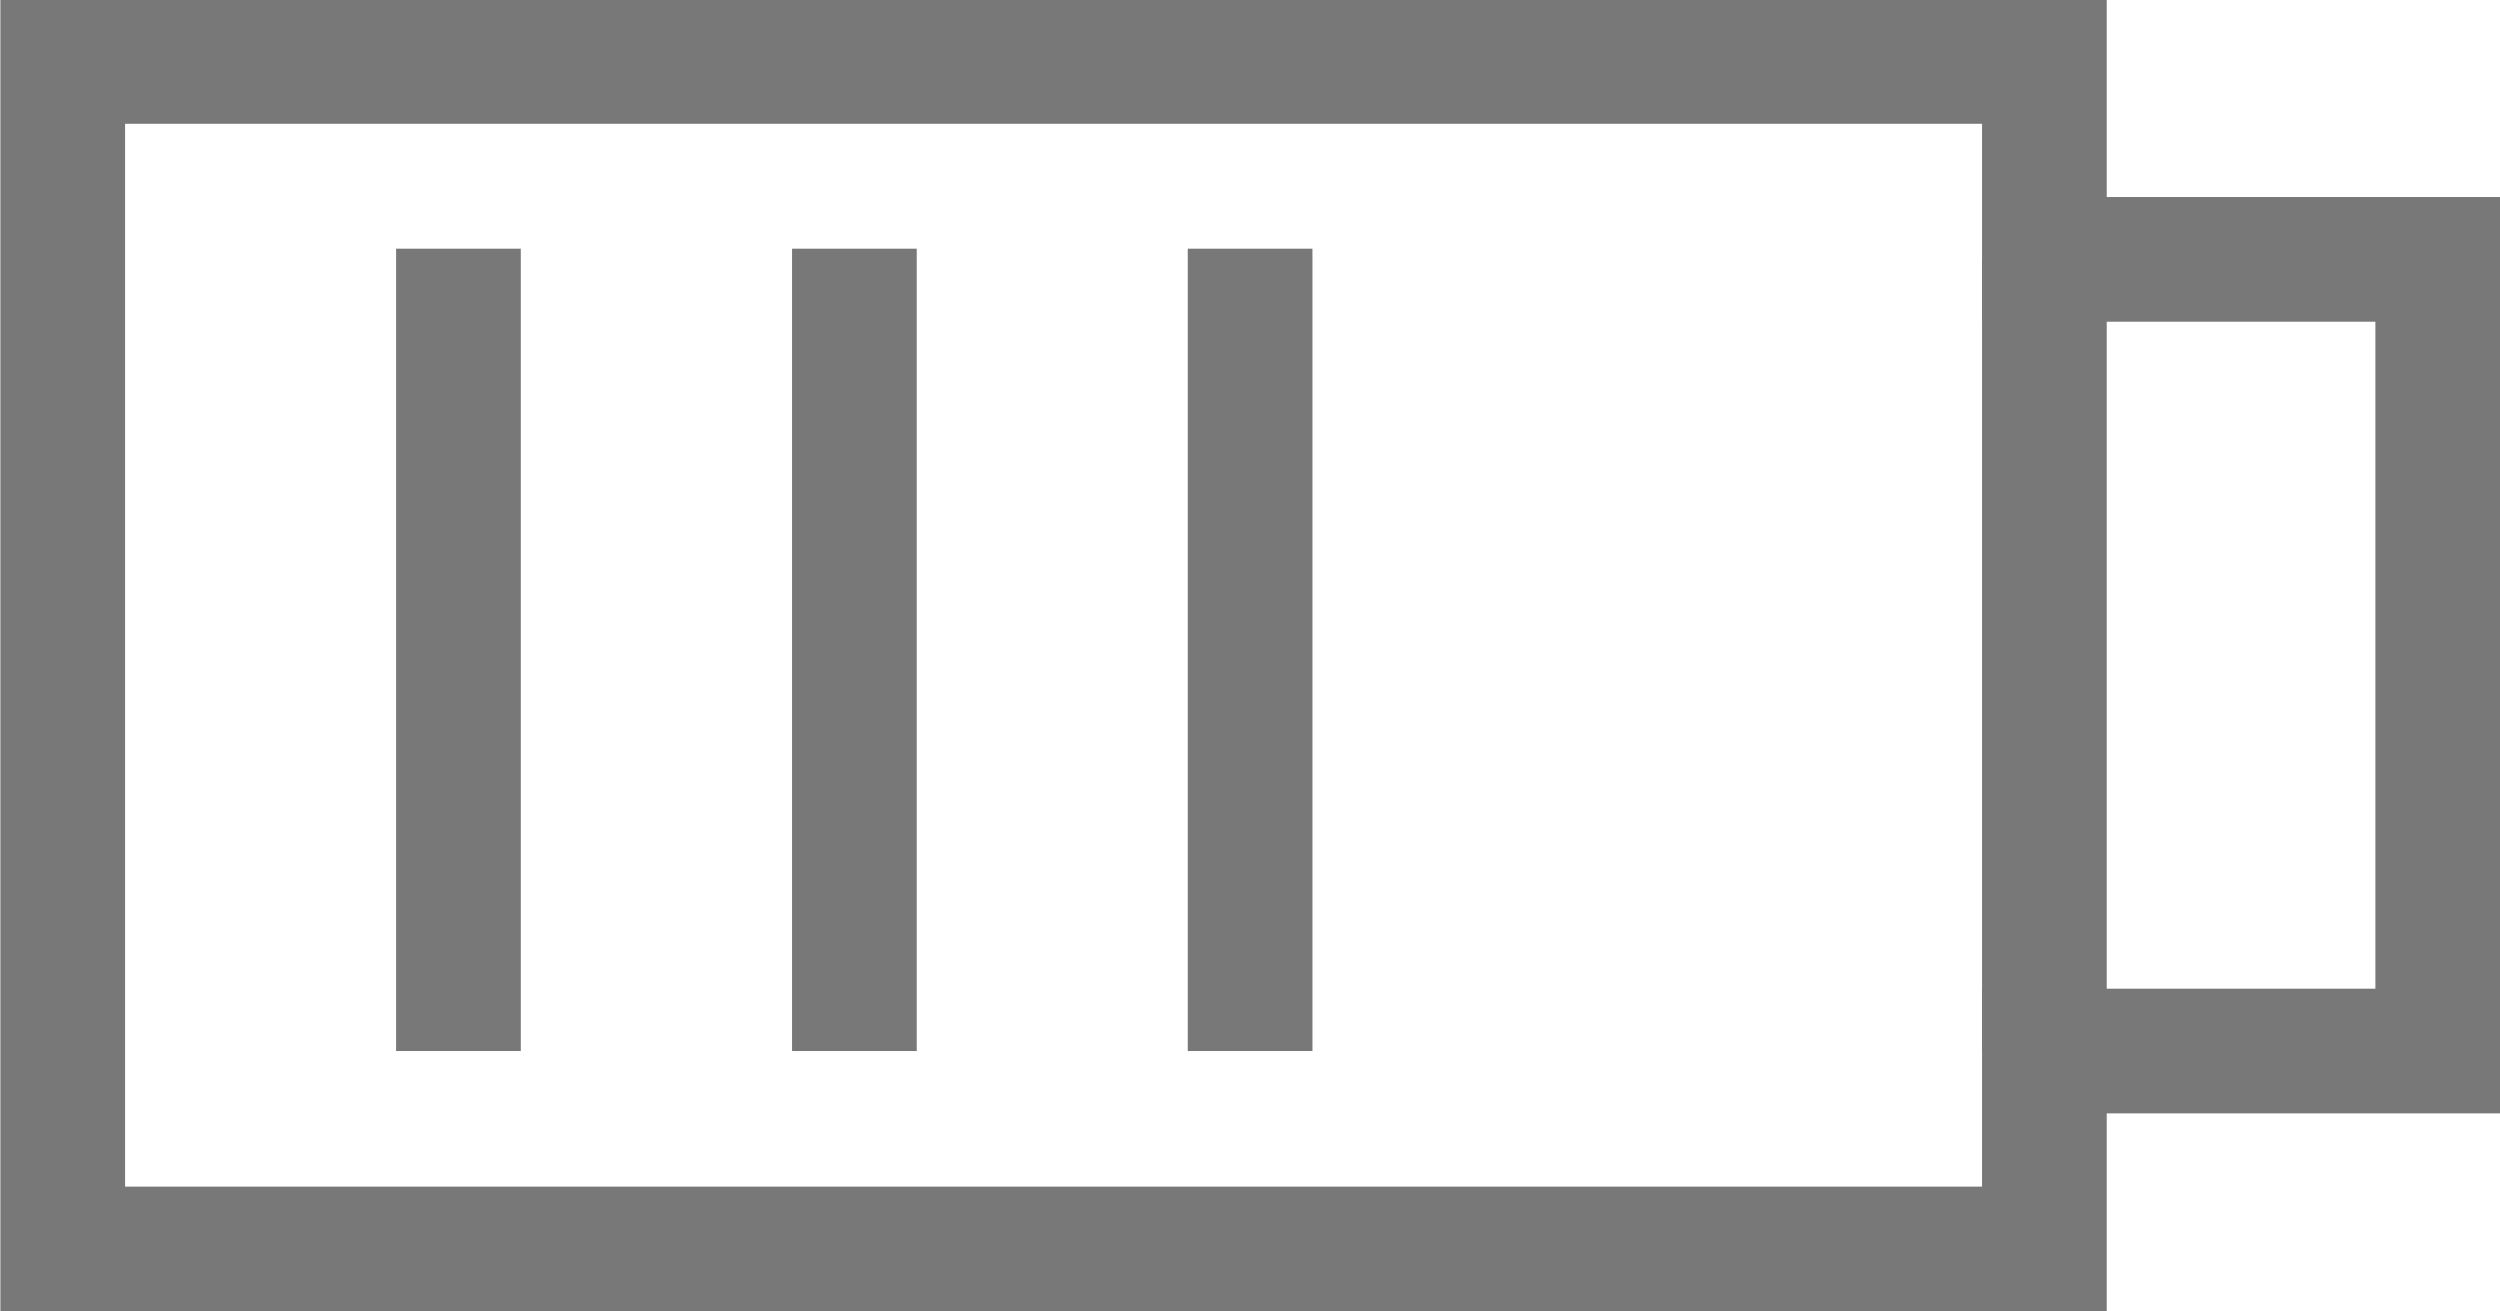
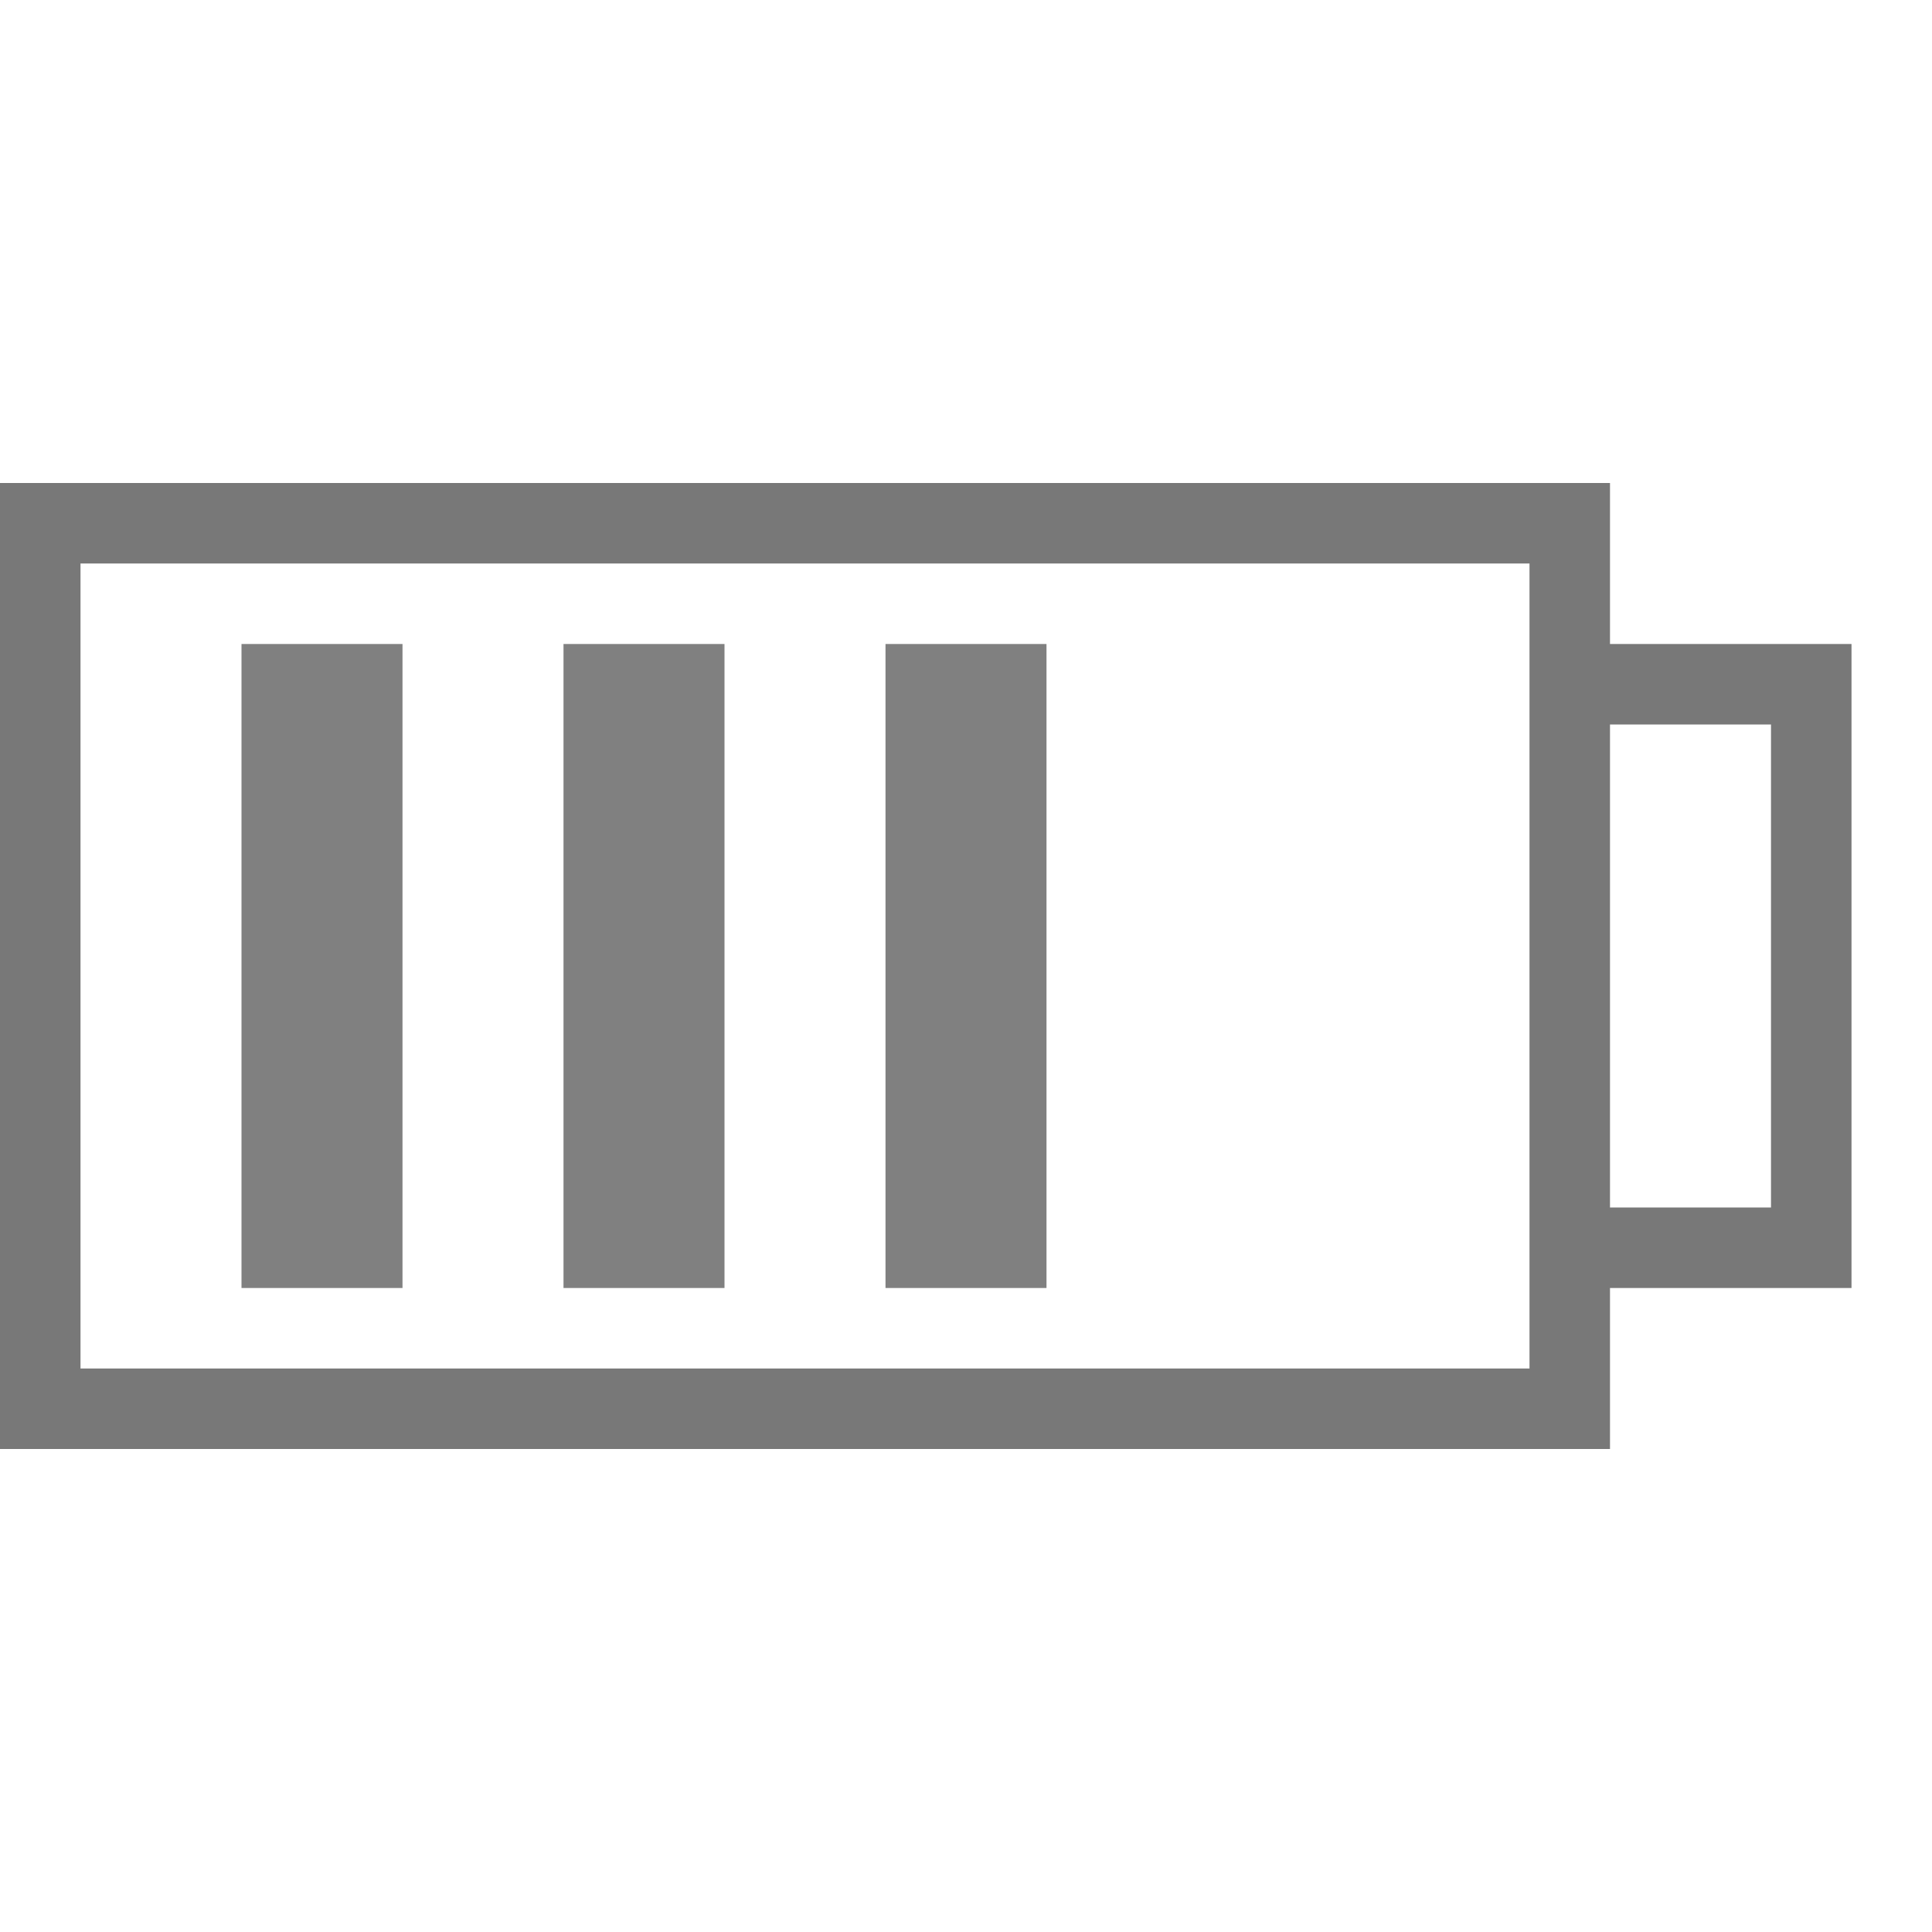
- <svg xmlns="http://www.w3.org/2000/svg" version="1.1" id="Layer_7" x="0px" y="0px" width="1403.5px" height="735.993px" viewBox="0 0 1403.5 735.993" enable-background="new 0 0 1403.5 735.993" xml:space="preserve">
+ <svg xmlns="http://www.w3.org/2000/svg" version="1.1" id="Layer_7" x="0px" y="0px" width="24" height="24" viewBox="0 0 24 24" enable-background="new 0 0 1403.5 735.993" xml:space="preserve">
  <defs id="defs223" />
-   <polyline fill="none" stroke="#22B14C" stroke-width="50" stroke-miterlimit="10" points="4119.783,1213.566 4793.578,1887.361   5467.373,1213.566 " id="polyline2" />
-   <g id="g130">
-     <g id="g110">
-       <g id="g84">
-         <g id="g42">
-           <polygon fill="none" stroke="#22B14C" stroke-width="10" stroke-miterlimit="10" points="3952.982,2681.131 3894.485,2681.131       3894.485,2250.554 3894.485,2115.055 3952.982,2115.055     " id="polygon4" />
-           <g id="g22">
-             <g id="g16">
-               <path fill="none" stroke="#22B14C" stroke-width="10" stroke-miterlimit="10" d="M3884.733,2250.659c-6.627,0-12-5.372-12-12        v-176c0-6.627,5.373-12,12-12h78c6.628,0,12,5.373,12,12v176c0,6.628-5.372,12-12,12" id="path6" />
-               <path fill="none" stroke="#22B14C" stroke-width="10" stroke-miterlimit="10" d="M3844.959,2172.409        c-12.012,0-21.75-9.737-21.75-21.75c0-12.012,9.738-21.75,21.75-21.75" id="path8" />
-               <rect x="3974.733" y="2108.159" fill="none" stroke="#22B14C" stroke-width="10" stroke-miterlimit="10" width="33.226" height="85" id="rect10" />
-               <rect x="3844.959" y="2108.159" fill="none" stroke="#22B14C" stroke-width="10" stroke-miterlimit="10" width="27.774" height="85" id="rect12" />
-               <rect x="4007.959" y="2127.326" fill="none" stroke="#22B14C" stroke-width="10" stroke-miterlimit="10" width="21" height="46.667" id="rect14" />
-             </g>
-             <line fill="none" stroke="#22B14C" stroke-width="10" stroke-miterlimit="10" x1="3884.733" y1="2250.659" x2="3894.485" y2="2250.659" id="line18" />
-             <line fill="none" stroke="#22B14C" stroke-width="10" stroke-miterlimit="10" x1="3962.733" y1="2250.659" x2="3952.982" y2="2250.659" id="line20" />
-           </g>
-           <g id="g40">
-             <g id="g34">
-               <path fill="none" stroke="#22B14C" stroke-width="10" stroke-miterlimit="10" d="M3884.733,2545.525c-6.628,0-12,5.372-12,12        v176.001c0,6.626,5.373,11.999,11.999,11.999h78c6.628,0,12.001-5.373,12-12l0.001-176c0-6.628-5.372-12-12-12" id="path24" />
-               <path fill="none" stroke="#22B14C" stroke-width="10" stroke-miterlimit="10" d="M3844.959,2623.775        c-12.013,0-21.75,9.737-21.75,21.75s9.737,21.75,21.75,21.75" id="path26" />
-               <rect x="3974.733" y="2603.026" fill="none" stroke="#22B14C" stroke-width="10" stroke-miterlimit="10" width="33.225" height="84.999" id="rect28" />
-               <rect x="3844.959" y="2603.026" fill="none" stroke="#22B14C" stroke-width="10" stroke-miterlimit="10" width="27.774" height="85" id="rect30" />
-               <rect x="4007.959" y="2622.192" fill="none" stroke="#22B14C" stroke-width="10" stroke-miterlimit="10" width="20.999" height="46.666" id="rect32" />
-             </g>
-             <line fill="none" stroke="#22B14C" stroke-width="10" stroke-miterlimit="10" x1="3884.733" y1="2545.525" x2="3894.485" y2="2545.525" id="line36" />
-             <line fill="none" stroke="#22B14C" stroke-width="10" stroke-miterlimit="10" x1="3962.733" y1="2545.525" x2="3952.981" y2="2545.525" id="line38" />
-           </g>
-         </g>
-         <g id="g82">
-           <polygon fill="none" stroke="#22B14C" stroke-width="10" stroke-miterlimit="10" points="4411.763,2681.131 4470.26,2681.131       4470.26,2250.554 4470.26,2115.055 4411.763,2115.055     " id="polygon44" />
-           <g id="g62">
-             <g id="g56">
-               <path fill="none" stroke="#22B14C" stroke-width="10" stroke-miterlimit="10" d="M4480.011,2250.659c6.628,0,12-5.372,12-12        v-176c0-6.627-5.372-12-12-12h-78c-6.627,0-12,5.373-12,12v176c0,6.628,5.373,12,12,12" id="path46" />
-               <path fill="none" stroke="#22B14C" stroke-width="10" stroke-miterlimit="10" d="M4519.785,2172.409        c12.013,0,21.75-9.737,21.75-21.75c0-12.012-9.737-21.75-21.75-21.75" id="path48" />
-               <rect x="4356.785" y="2108.159" fill="none" stroke="#22B14C" stroke-width="10" stroke-miterlimit="10" width="33.226" height="85" id="rect50" />
-               <rect x="4492.011" y="2108.159" fill="none" stroke="#22B14C" stroke-width="10" stroke-miterlimit="10" width="27.774" height="85" id="rect52" />
-               <rect x="4335.785" y="2127.326" fill="none" stroke="#22B14C" stroke-width="10" stroke-miterlimit="10" width="21" height="46.667" id="rect54" />
-             </g>
-             <line fill="none" stroke="#22B14C" stroke-width="10" stroke-miterlimit="10" x1="4480.011" y1="2250.659" x2="4470.26" y2="2250.659" id="line58" />
-             <line fill="none" stroke="#22B14C" stroke-width="10" stroke-miterlimit="10" x1="4402.011" y1="2250.659" x2="4411.763" y2="2250.659" id="line60" />
-           </g>
-           <g id="g80">
-             <g id="g74">
-               <path fill="none" stroke="#22B14C" stroke-width="10" stroke-miterlimit="10" d="M4480.011,2545.525c6.628,0,12,5.372,12,12        v176.001c0,6.626-5.373,11.999-11.999,11.999h-78c-6.628,0-12.001-5.373-12-12l-0.001-176c0-6.628,5.372-12,12-12" id="path64" />
-               <path fill="none" stroke="#22B14C" stroke-width="10" stroke-miterlimit="10" d="M4519.785,2623.775        c12.013,0,21.75,9.737,21.75,21.75s-9.737,21.75-21.75,21.75" id="path66" />
-               <rect x="4356.786" y="2603.026" fill="none" stroke="#22B14C" stroke-width="10" stroke-miterlimit="10" width="33.225" height="84.999" id="rect68" />
-               <rect x="4492.011" y="2603.026" fill="none" stroke="#22B14C" stroke-width="10" stroke-miterlimit="10" width="27.774" height="85" id="rect70" />
-               <rect x="4335.786" y="2622.192" fill="none" stroke="#22B14C" stroke-width="10" stroke-miterlimit="10" width="20.999" height="46.666" id="rect72" />
-             </g>
-             <line fill="none" stroke="#22B14C" stroke-width="10" stroke-miterlimit="10" x1="4480.011" y1="2545.525" x2="4470.259" y2="2545.525" id="line76" />
-             <line fill="none" stroke="#22B14C" stroke-width="10" stroke-miterlimit="10" x1="4402.011" y1="2545.525" x2="4411.763" y2="2545.525" id="line78" />
-           </g>
-         </g>
-       </g>
-       <g id="g90">
-         <path fill="none" stroke="#22B14C" stroke-width="10" stroke-miterlimit="10" d="M4242.775,2668.992h-125.379h-7.339     c-83.743-66.512-134.62-154.018-134.62-249.899c0-95.887,66.154-183.388,149.897-249.899l1.222,0.415h94.831" id="path86" />
-         <path fill="none" stroke="#22B14C" stroke-width="10" stroke-miterlimit="10" d="M4121.969,2668.992h125.38h7.338     c83.743-66.512,134.62-154.018,134.62-249.899c0-95.887-66.154-183.388-149.896-249.899l-1.223,0.415h-94.831" id="path88" />
-       </g>
-       <g id="g96">
-         <path fill="none" stroke="#22B14C" stroke-width="10" stroke-miterlimit="10" d="M4110.928,2665.883     c-22.852-60.268-37.041-144.442-37.041-237.578c0-103.055,32.648-195.136,59.905-256.002" id="path92" />
-         <path fill="none" stroke="#22B14C" stroke-width="10" stroke-miterlimit="10" d="M4251.606,2665.883     c22.851-60.268,37.04-144.442,37.04-237.578c0-103.055-32.647-195.136-59.904-256.002" id="path94" />
-       </g>
-       <g id="g102">
-         <line fill="none" stroke="#22B14C" stroke-width="10" stroke-miterlimit="10" x1="3981.04" y1="2350.093" x2="3954.087" y2="2350.093" id="line98" />
-         <line fill="none" stroke="#22B14C" stroke-width="10" stroke-miterlimit="10" x1="3981.04" y1="2446.093" x2="3954.087" y2="2446.093" id="line100" />
-       </g>
-       <g id="g108">
-         <line fill="none" stroke="#22B14C" stroke-width="10" stroke-miterlimit="10" x1="4388.101" y1="2350.093" x2="4412.869" y2="2350.093" id="line104" />
-         <line fill="none" stroke="#22B14C" stroke-width="10" stroke-miterlimit="10" x1="4388.101" y1="2446.093" x2="4412.869" y2="2446.093" id="line106" />
-       </g>
-     </g>
-     <g id="g116">
-       <path fill="none" stroke="#22B14C" stroke-width="10" stroke-miterlimit="10" d="M4103.399,2256.69    c15.268,33.166,24.803,71.458,26.641,112.51c2.965,66.216-14.657,127.071-45.544,171.935" id="path112" />
-       <path fill="none" stroke="#22B14C" stroke-width="10" stroke-miterlimit="10" d="M4261.346,2256.69    c-15.268,33.166-24.803,71.458-26.641,112.51c-2.965,66.216,14.657,127.071,45.544,171.935" id="path114" />
-     </g>
-     <g id="g122">
-       <line fill="none" stroke="#22B14C" stroke-width="10" stroke-miterlimit="10" x1="4082.621" y1="2344.675" x2="4005.432" y2="2309.899" id="line118" />
-       <line fill="none" stroke="#22B14C" stroke-width="10" stroke-miterlimit="10" x1="4282.124" y1="2344.675" x2="4359.313" y2="2309.899" id="line120" />
-     </g>
-     <g id="g128">
-       <line fill="none" stroke="#22B14C" stroke-width="10" stroke-miterlimit="10" x1="4282.123" y1="2512.899" x2="4359.313" y2="2547.675" id="line124" />
-       <line fill="none" stroke="#22B14C" stroke-width="10" stroke-miterlimit="10" x1="4082.62" y1="2512.899" x2="4005.432" y2="2547.675" id="line126" />
-     </g>
-   </g>
-   <path fill="none" stroke="#22B14C" stroke-width="15" stroke-miterlimit="10" d="M3529.014,1868.478v-190.361  c0-59.543,48.266-107.813,107.816-107.813h92.834c59.54,0,107.812,48.27,107.812,107.813v190.361H3529.014z" id="path132" />
-   <path fill="none" stroke="#22B14C" stroke-width="15" stroke-miterlimit="10" d="M3529.014,1678.116l-121.866-597.123  c-9.828-32.506,8.557-66.826,41.063-76.652c32.507-9.829,66.825,8.558,76.653,41.064l165.101,524.898" id="path134" />
-   <line fill="none" stroke="#22B14C" stroke-width="15" stroke-miterlimit="10" x1="3415.13" y1="1117.49" x2="2631.297" y2="1447.728" id="line136" />
-   <line fill="none" stroke="#22B14C" stroke-width="15" stroke-miterlimit="10" x1="2612.261" y1="1373.683" x2="3377.439" y2="1050.176" id="line138" />
-   <line fill="none" stroke="#22B14C" stroke-width="15" stroke-miterlimit="10" x1="3337.048" y1="999.179" x2="2555.368" y2="1329.66" id="line140" />
-   <line fill="none" stroke="#22B14C" stroke-width="15" stroke-miterlimit="10" x1="2513.45" y1="1303.421" x2="3321.279" y2="961.884" id="line142" />
-   <rect x="2480.667" y="1750.296" fill="none" stroke="#22B14C" stroke-width="15" stroke-miterlimit="10" width="133" height="200.989" id="rect144" />
-   <path fill="none" stroke="#22B14C" stroke-width="15" stroke-miterlimit="10" d="M3538.411,1088.473l205.426-24.232  c6.768,4.371,14.822,6.919,23.477,6.919c23.934,0,43.334-19.401,43.334-43.334c0-23.932-19.4-43.333-43.334-43.333  c-16.448,0-30.756,9.165-38.096,22.667l-135.556,1.557" id="path146" />
-   <path fill="none" stroke="#22B14C" stroke-width="15" stroke-miterlimit="10" d="M2526.536,1354.003  c0,16.678-13.521,30.198-30.201,30.198c-16.675,0-30.196-13.521-30.196-30.198s13.521-30.198,30.196-30.198  C2513.015,1323.805,2526.536,1337.325,2526.536,1354.003z" id="path148" />
-   <circle fill="none" stroke="#22B14C" stroke-width="15" stroke-miterlimit="10" cx="3767.981" cy="1027.329" r="13.59" id="circle150" />
-   <rect x="2500.667" y="1524.159" fill="none" stroke="#22B14C" stroke-width="15" stroke-miterlimit="10" width="93.846" height="226.137" id="rect152" />
-   <rect x="2594.513" y="1593.159" fill="none" stroke="#22B14C" stroke-width="15" stroke-miterlimit="10" width="61.154" height="94" id="rect154" />
-   <rect x="2480.667" y="1593.159" fill="none" stroke="#22B14C" stroke-width="15" stroke-miterlimit="10" width="21.341" height="94" id="rect156" />
-   <path fill="none" stroke="#22B14C" stroke-width="15" stroke-miterlimit="10" d="M2597.663,1362.281l0.006-0.003l-100.096-71.51  l-74.812,52.436l62.733,93.831v86.224h117.32v-31.363c20.543-13.541,34.107-36.806,34.107-63.248  C2636.923,1400.049,2621.063,1375.162,2597.663,1362.281z" id="path158" />
-   <line fill="none" stroke="#22B14C" stroke-width="15" stroke-miterlimit="10" x1="3804.722" y1="1037.845" x2="3957.95" y2="1627.228" id="line160" />
-   <line fill="none" stroke="#22B14C" stroke-width="15" stroke-miterlimit="10" x1="3761.083" y1="1070.71" x2="3907.849" y2="1638.228" id="line162" />
-   <circle fill="none" stroke="#22B14C" stroke-width="15" stroke-miterlimit="10" cx="3936.048" cy="1647.917" r="30.199" id="circle164" />
-   <line fill="none" stroke="#22B14C" stroke-width="15" stroke-miterlimit="10" x1="3901.359" y1="1617.72" x2="3810.647" y2="1606.955" id="line166" />
-   <line fill="none" stroke="#22B14C" stroke-width="15" stroke-miterlimit="10" x1="3928.667" y1="1678.116" x2="3836.466" y2="1713.159" id="line168" />
-   <path fill="none" stroke="#22B14C" stroke-width="15" stroke-miterlimit="10" d="M3579.311,960.496l-226.253-25.919  c-11.031-1.264-21.777,4.076-27.434,13.635c-5.654,9.557-5.161,21.545,1.26,30.605l73.429,103.644  c6.481,9.148,17.561,13.371,28.119,11.406c2.593-0.482,5.157-1.34,7.614-2.588l152.82-77.724  c11.074-5.632,17.146-17.856,14.942-30.082C3601.606,971.248,3591.651,961.911,3579.311,960.496z" id="path170" />
-   <circle fill="none" stroke="#22B14C" stroke-width="15" stroke-miterlimit="10" cx="3351.667" cy="963.57" r="13.59" id="circle172" />
-   <circle fill="none" stroke="#22B14C" stroke-width="15" stroke-miterlimit="10" cx="3573.665" cy="989.104" r="13.59" id="circle174" />
-   <circle fill="none" stroke="#22B14C" stroke-width="15" stroke-miterlimit="10" cx="3424.076" cy="1064.225" r="13.589" id="circle176" />
-   <rect x="2428.667" y="1807.159" fill="none" stroke="#22B14C" stroke-width="15" stroke-miterlimit="10" width="52" height="86" id="rect178" />
-   <rect x="2428.667" y="1593.159" fill="none" stroke="#22B14C" stroke-width="15" stroke-miterlimit="10" width="17" height="214" id="rect180" />
-   <rect x="2445.667" y="1614.159" fill="none" stroke="#22B14C" stroke-width="15" stroke-miterlimit="10" width="35" height="52" id="rect182" />
-   <circle fill="none" stroke="#22B14C" stroke-width="15" stroke-miterlimit="10" cx="3735.981" cy="1626.426" r="30.199" id="circle184" />
-   <path fill="none" stroke="#22B14C" stroke-width="15" stroke-miterlimit="10" d="M3761.135,1759.706  c3.092,3.092,3.092,8.104,0,11.197l-38.254,38.253c-3.092,3.092-8.104,3.092-11.196,0l-107.763-107.763  c-3.092-3.092-3.092-8.105,0-11.197l38.254-38.253c3.092-3.093,8.104-3.093,11.196,0L3761.135,1759.706z" id="path186" />
-   <circle fill="none" stroke="#22B14C" stroke-width="30" stroke-miterlimit="10" cx="2994.85" cy="434.322" r="315.264" id="circle188" />
-   <rect x="2862.836" y="302.311" fill="none" stroke="#22B14C" stroke-width="30" stroke-miterlimit="10" width="264.027" height="264.025" id="rect190" />
-   <line fill="none" stroke="#787878" stroke-width="70" stroke-miterlimit="10" x1="1512.668" y1="715.707" x2="1512.668" y2="618.789" id="line192" />
-   <line fill="none" stroke="#787878" stroke-width="70" stroke-miterlimit="10" x1="1846" y1="715.707" x2="1846" y2="430.037" id="line194" />
-   <line fill="none" stroke="#787878" stroke-width="70" stroke-miterlimit="10" x1="2179.333" y1="715.707" x2="2179.333" y2="239.516" id="line196" />
-   <line fill="none" stroke="#787878" stroke-width="70" stroke-miterlimit="10" x1="2512.665" y1="715.707" x2="2512.665" y2="49.041" id="line198" />
-   <polygon fill="none" stroke="#787878" stroke-width="70" stroke-miterlimit="10" points="1147.722,590.051 1147.722,701.168   35.217,701.168 35.217,34.498 1147.722,34.498 1147.722,120.466 1147.722,145.611 1368.546,145.611 1368.546,590.051 " id="polygon200" />
-   <g id="g204">
-     <line fill="none" stroke="#787878" stroke-width="70" stroke-miterlimit="10" x1="257.367" y1="139.61" x2="257.367" y2="590.046" id="line202" />
-   </g>
-   <g id="g208">
-     <line fill="none" stroke="#787878" stroke-width="70" stroke-miterlimit="10" x1="479.66" y1="139.61" x2="479.66" y2="590.046" id="line206" />
-   </g>
-   <g id="g212">
-     <line fill="none" stroke="#787878" stroke-width="70" stroke-miterlimit="10" x1="701.811" y1="139.61" x2="701.811" y2="590.046" id="line210" />
-   </g>
-   <line fill="none" stroke="#787878" stroke-width="70" stroke-miterlimit="10" x1="1147.722" y1="145.611" x2="1147.722" y2="590.051" id="line218" />
+   <path style="color:#000000;font-style:normal;font-variant:normal;font-weight:normal;font-stretch:normal;font-size:medium;line-height:normal;font-family:sans-serif;font-variant-ligatures:normal;font-variant-position:normal;font-variant-caps:normal;font-variant-numeric:normal;font-variant-alternates:normal;font-feature-settings:normal;text-indent:0;text-align:start;text-decoration:none;text-decoration-line:none;text-decoration-style:solid;text-decoration-color:#000000;letter-spacing:normal;word-spacing:normal;text-transform:none;writing-mode:lr-tb;direction:ltr;text-orientation:mixed;dominant-baseline:auto;baseline-shift:baseline;text-anchor:start;white-space:normal;shape-padding:0;clip-rule:nonzero;display:inline;overflow:visible;visibility:visible;opacity:1;isolation:auto;mix-blend-mode:normal;color-interpolation:sRGB;color-interpolation-filters:linearRGB;solid-color:#000000;solid-opacity:1;vector-effect:none;fill:#787878;fill-opacity:1;fill-rule:nonzero;stroke:none;stroke-width:1.197;stroke-linecap:butt;stroke-linejoin:miter;stroke-miterlimit:10;stroke-dasharray:none;stroke-dashoffset:0;stroke-opacity:1;color-rendering:auto;image-rendering:auto;shape-rendering:auto;text-rendering:auto;enable-background:accumulate" d="m 0,6 v 12 h 20 v -2 h 3 V 8 H 20 V 6 Z M 1,7 H 19 V 17 H 1 Z m 19,2 h 2 v 6 h -2 z" id="polygon200" />
+   <rect style="opacity:1;fill:#808080;fill-opacity:1;stroke:none;stroke-width:2.389;stroke-miterlimit:4;stroke-dasharray:none;stroke-opacity:1" id="rect923" width="2" height="8" x="3" y="8" />
+   <rect style="opacity:1;fill:#808080;fill-opacity:1;stroke:none;stroke-width:2.389;stroke-miterlimit:4;stroke-dasharray:none;stroke-opacity:1" id="rect923-5" width="2" height="8" x="7" y="8" />
+   <rect style="opacity:1;fill:#808080;fill-opacity:1;stroke:none;stroke-width:2.389;stroke-miterlimit:4;stroke-dasharray:none;stroke-opacity:1" id="rect923-5-3" width="2" height="8" x="11" y="8" />
</svg>
